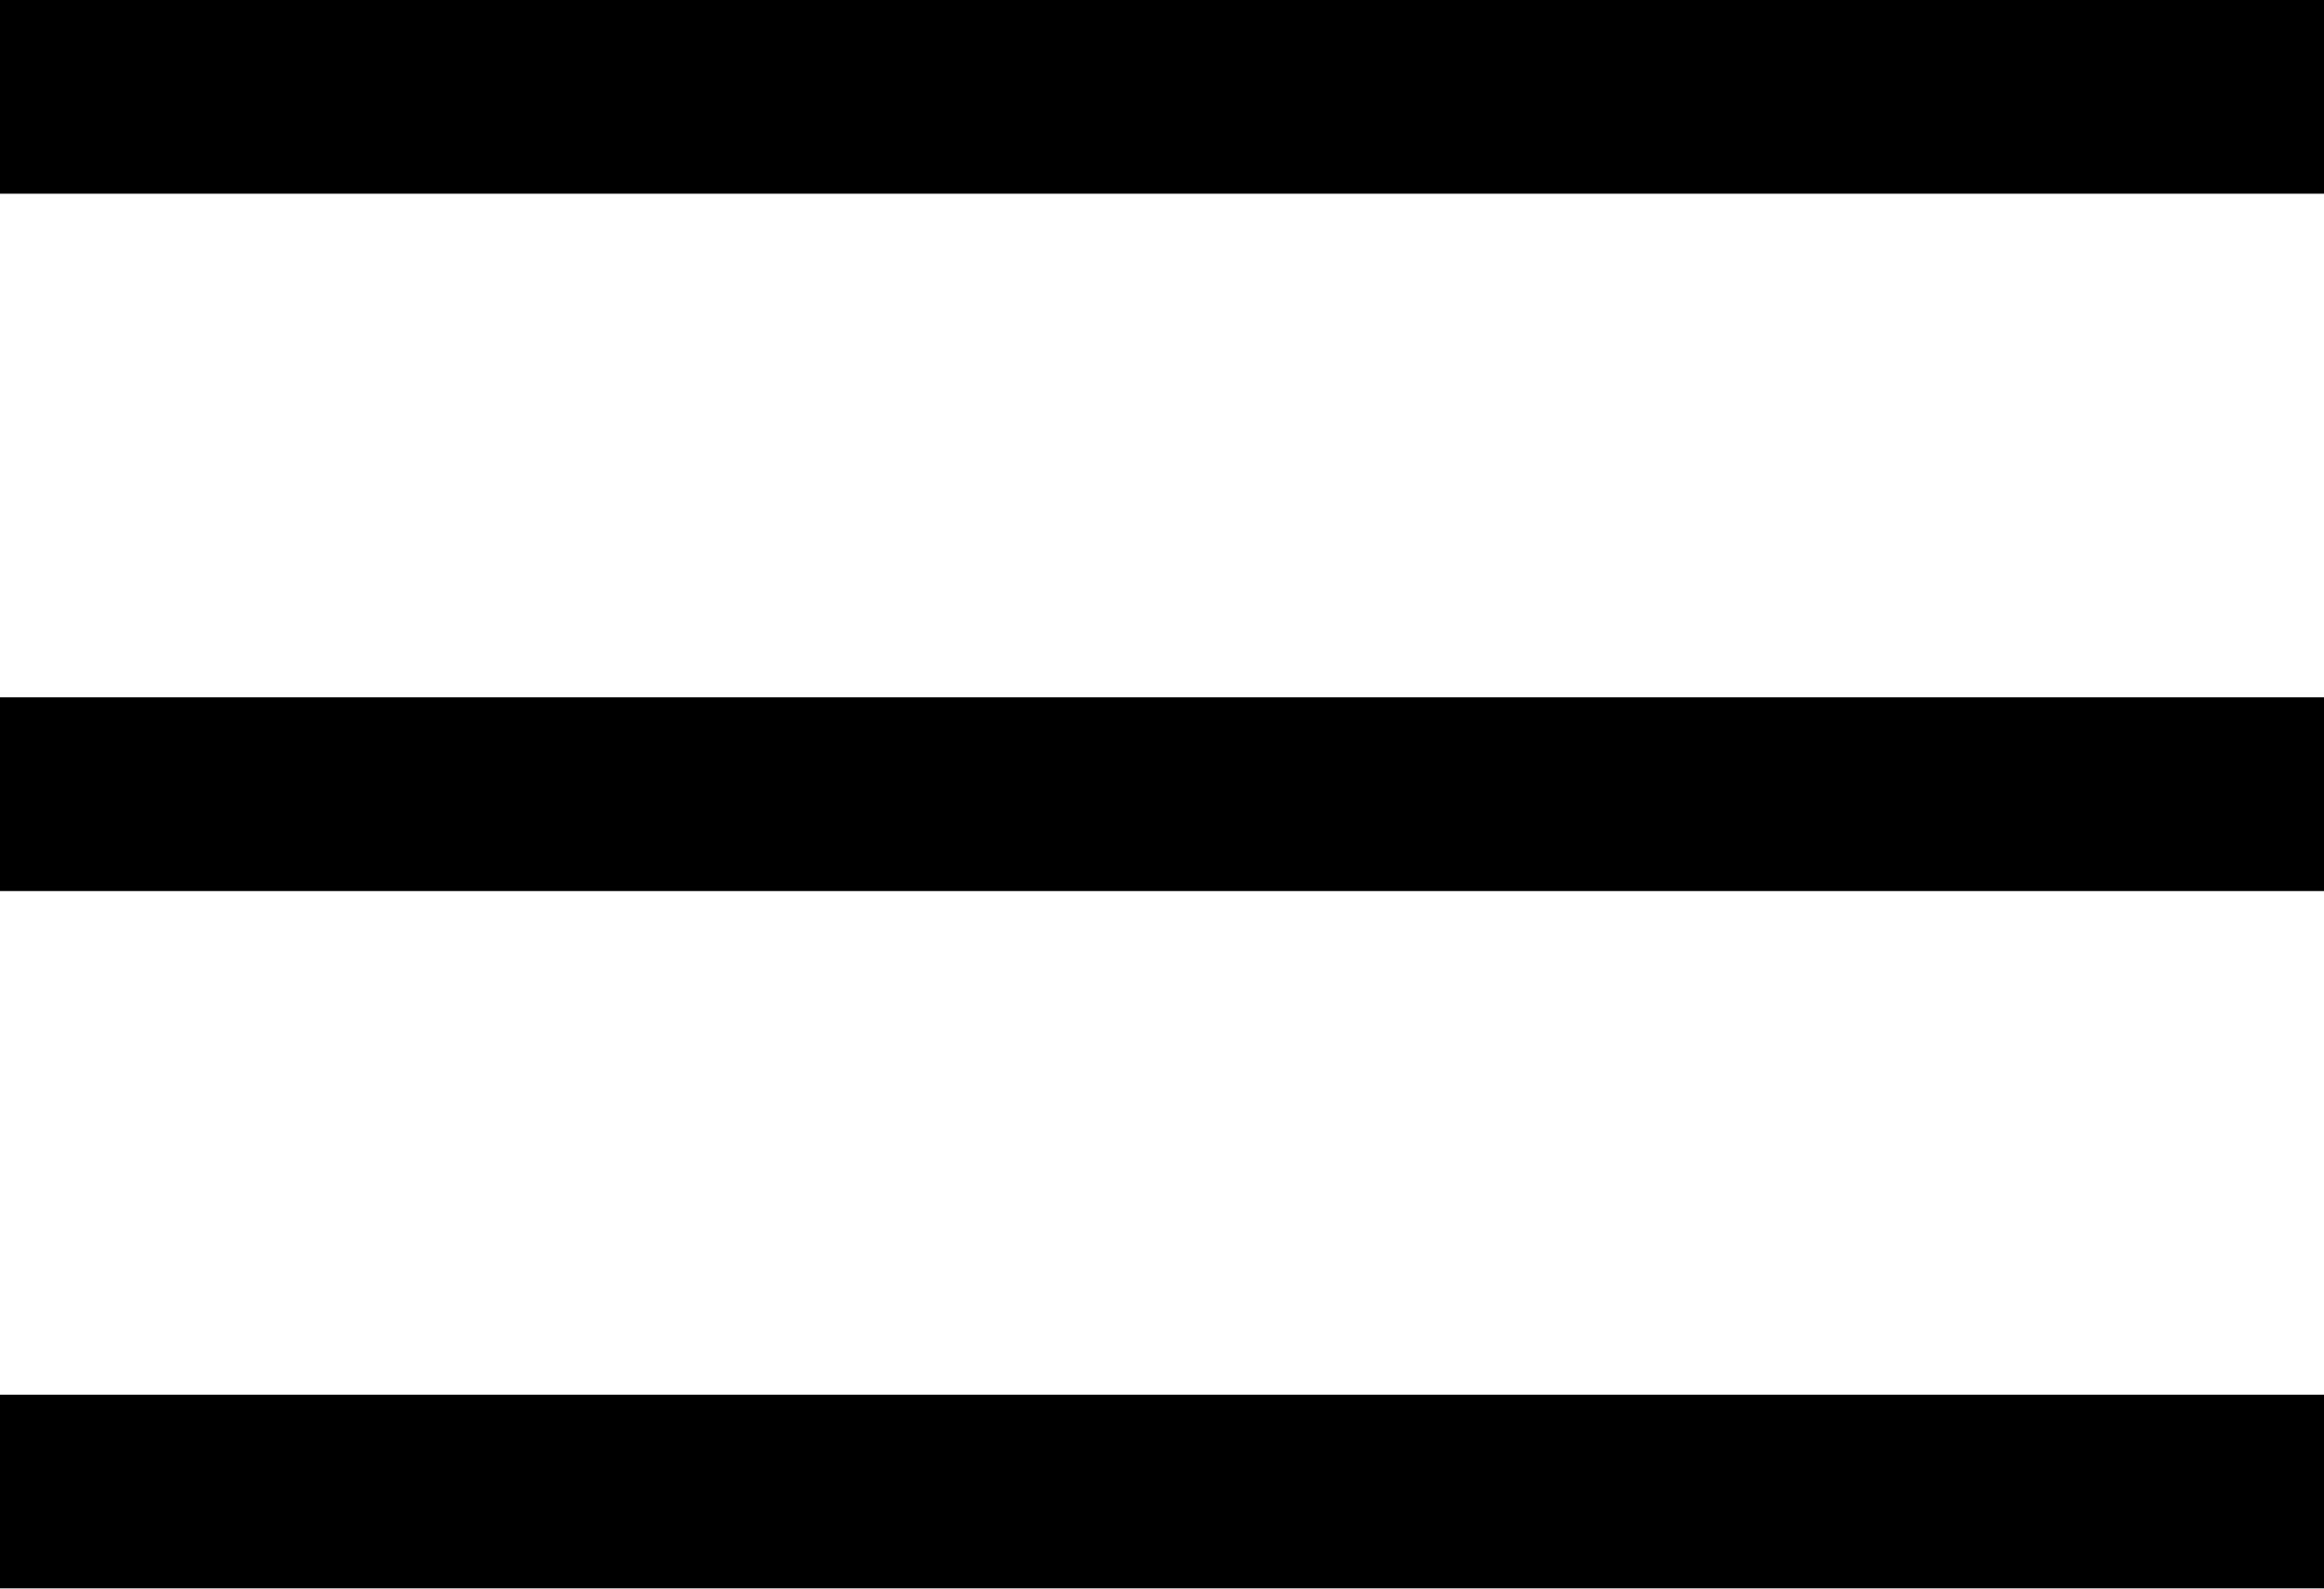
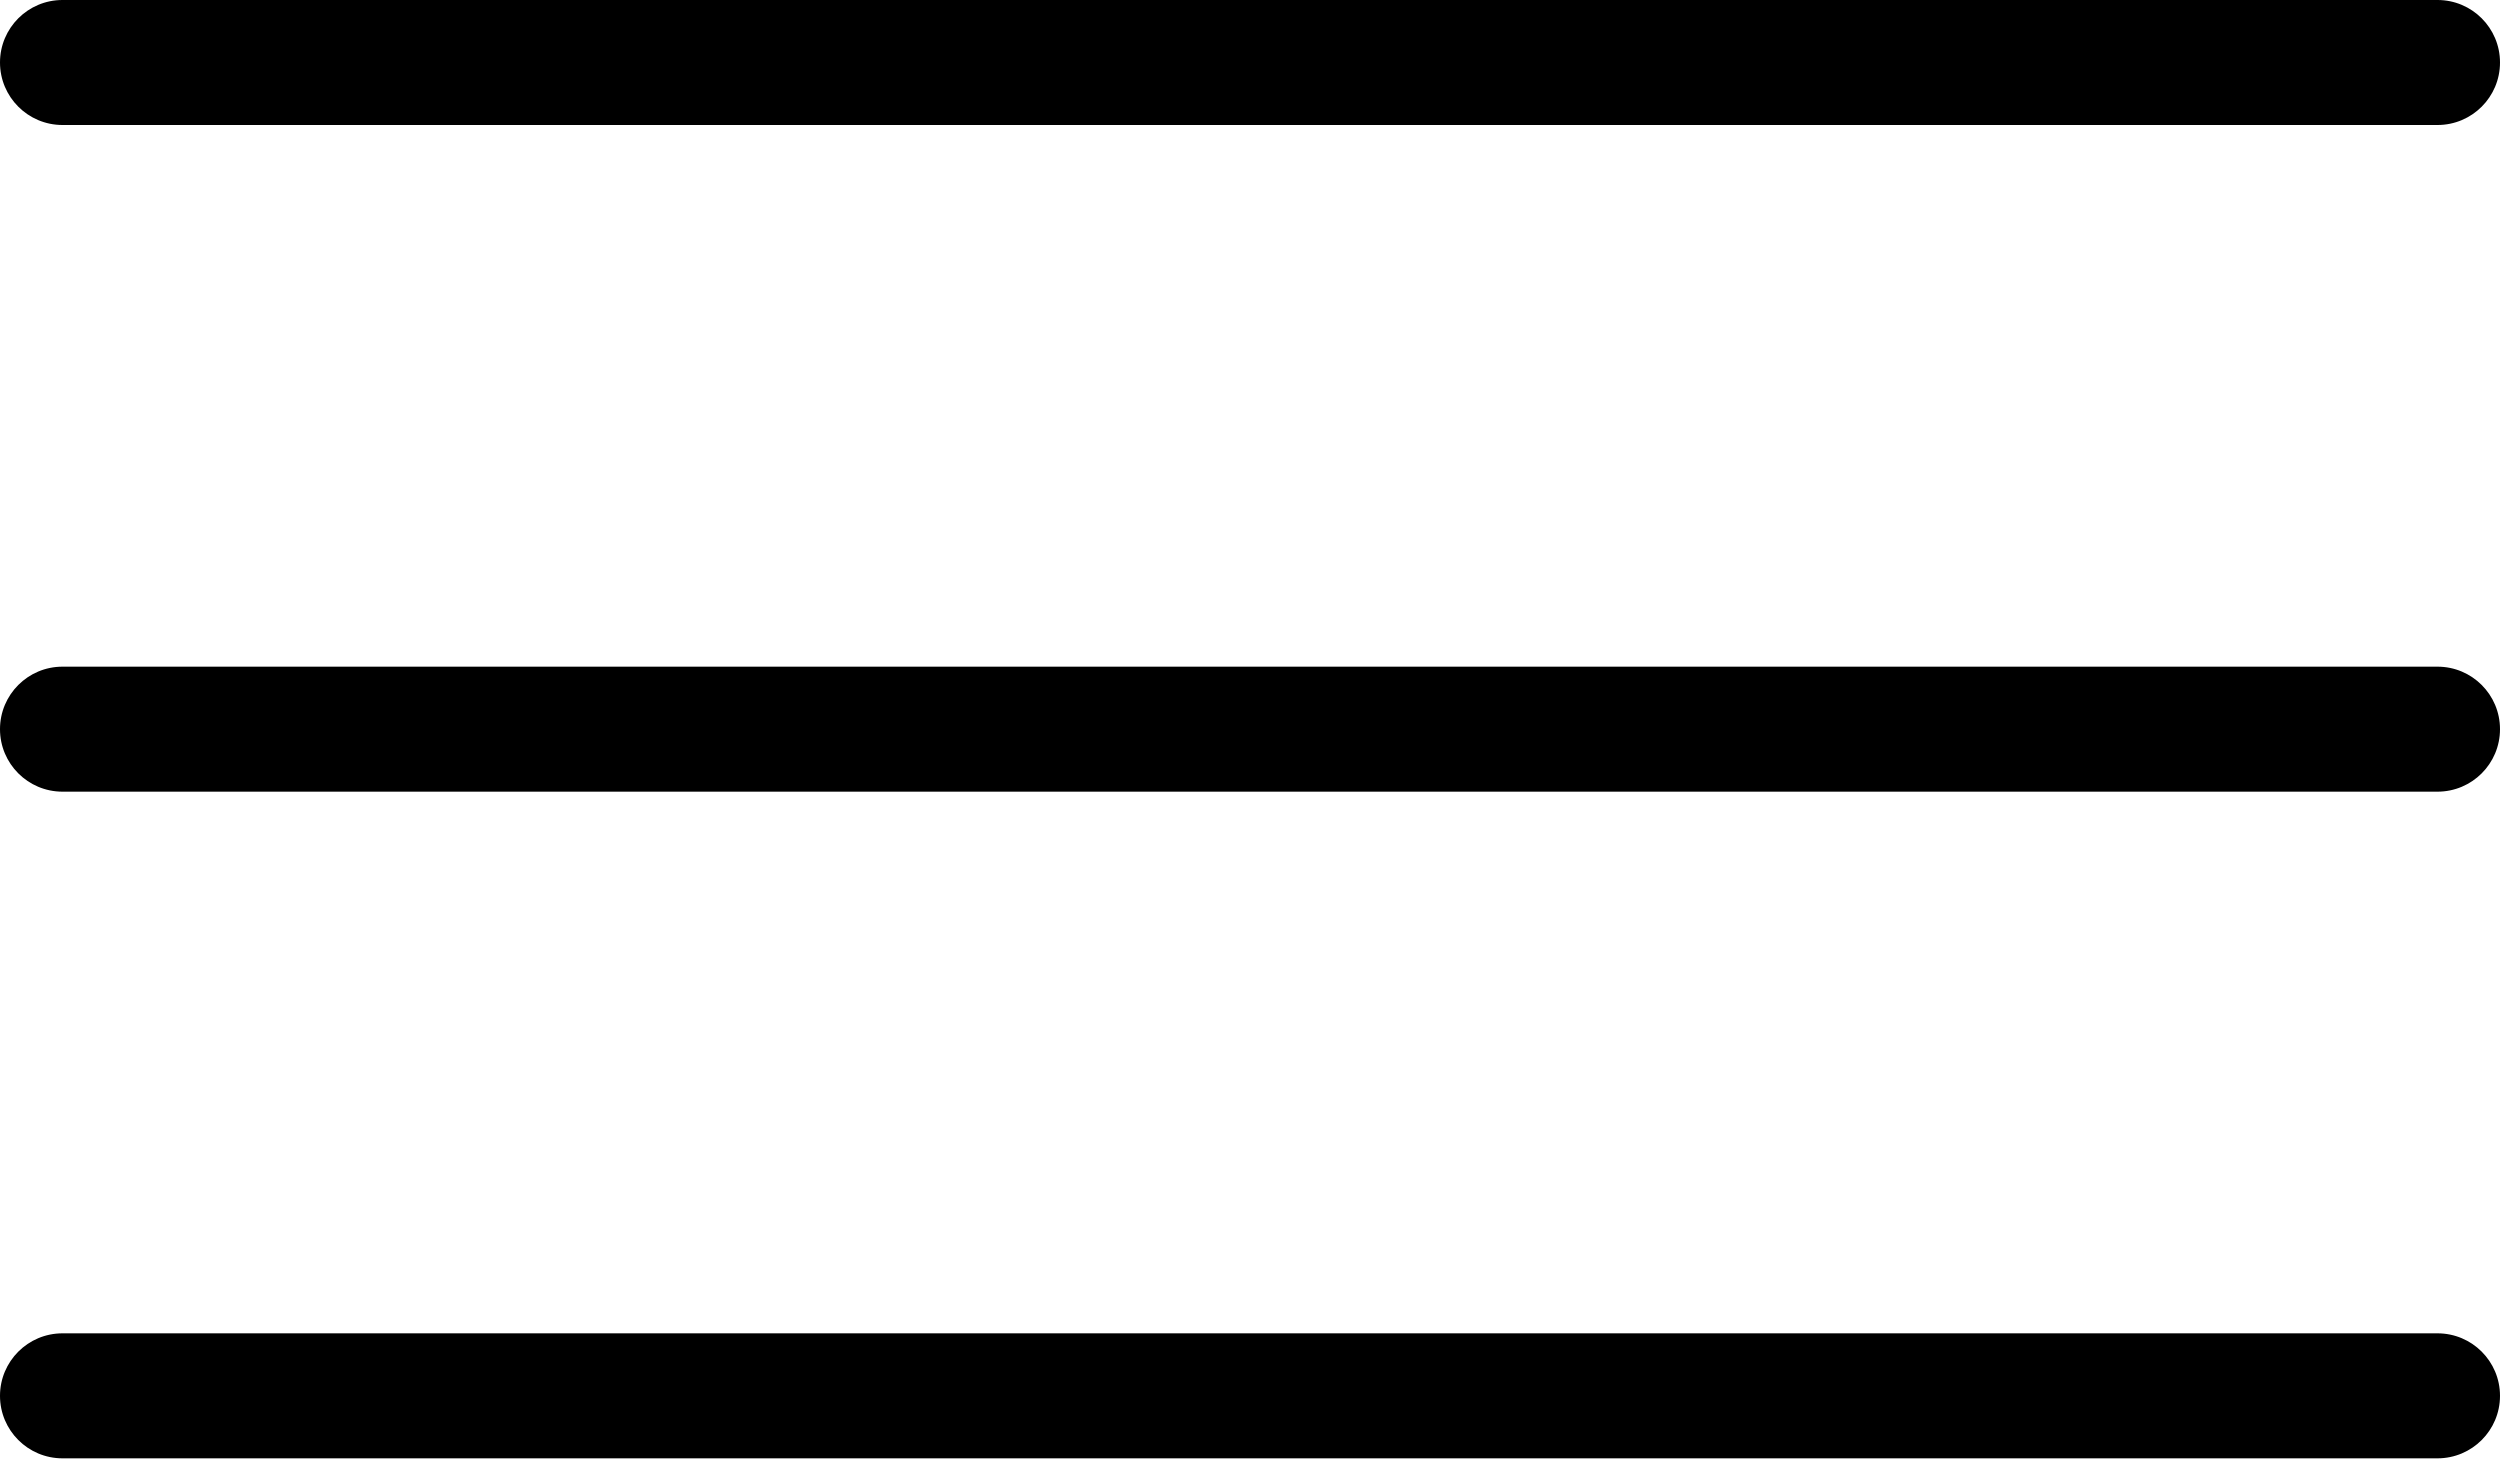
- <svg xmlns="http://www.w3.org/2000/svg" width="60" height="41" viewBox="0 0 60 41" fill="none">
-   <rect width="60" height="5" fill="black" />
-   <rect y="18" width="60" height="5" fill="black" />
-   <rect y="36" width="60" height="5" fill="black" />
+ <svg xmlns="http://www.w3.org/2000/svg" width="60" height="35" viewBox="0 0 60 35" fill="none">
+   <rect width="60" height="3" rx="1.5" fill="black" />
+   <rect y="16" width="60" height="3" rx="1.5" fill="black" />
+   <rect y="32" width="60" height="3" rx="1.5" fill="black" />
</svg>
